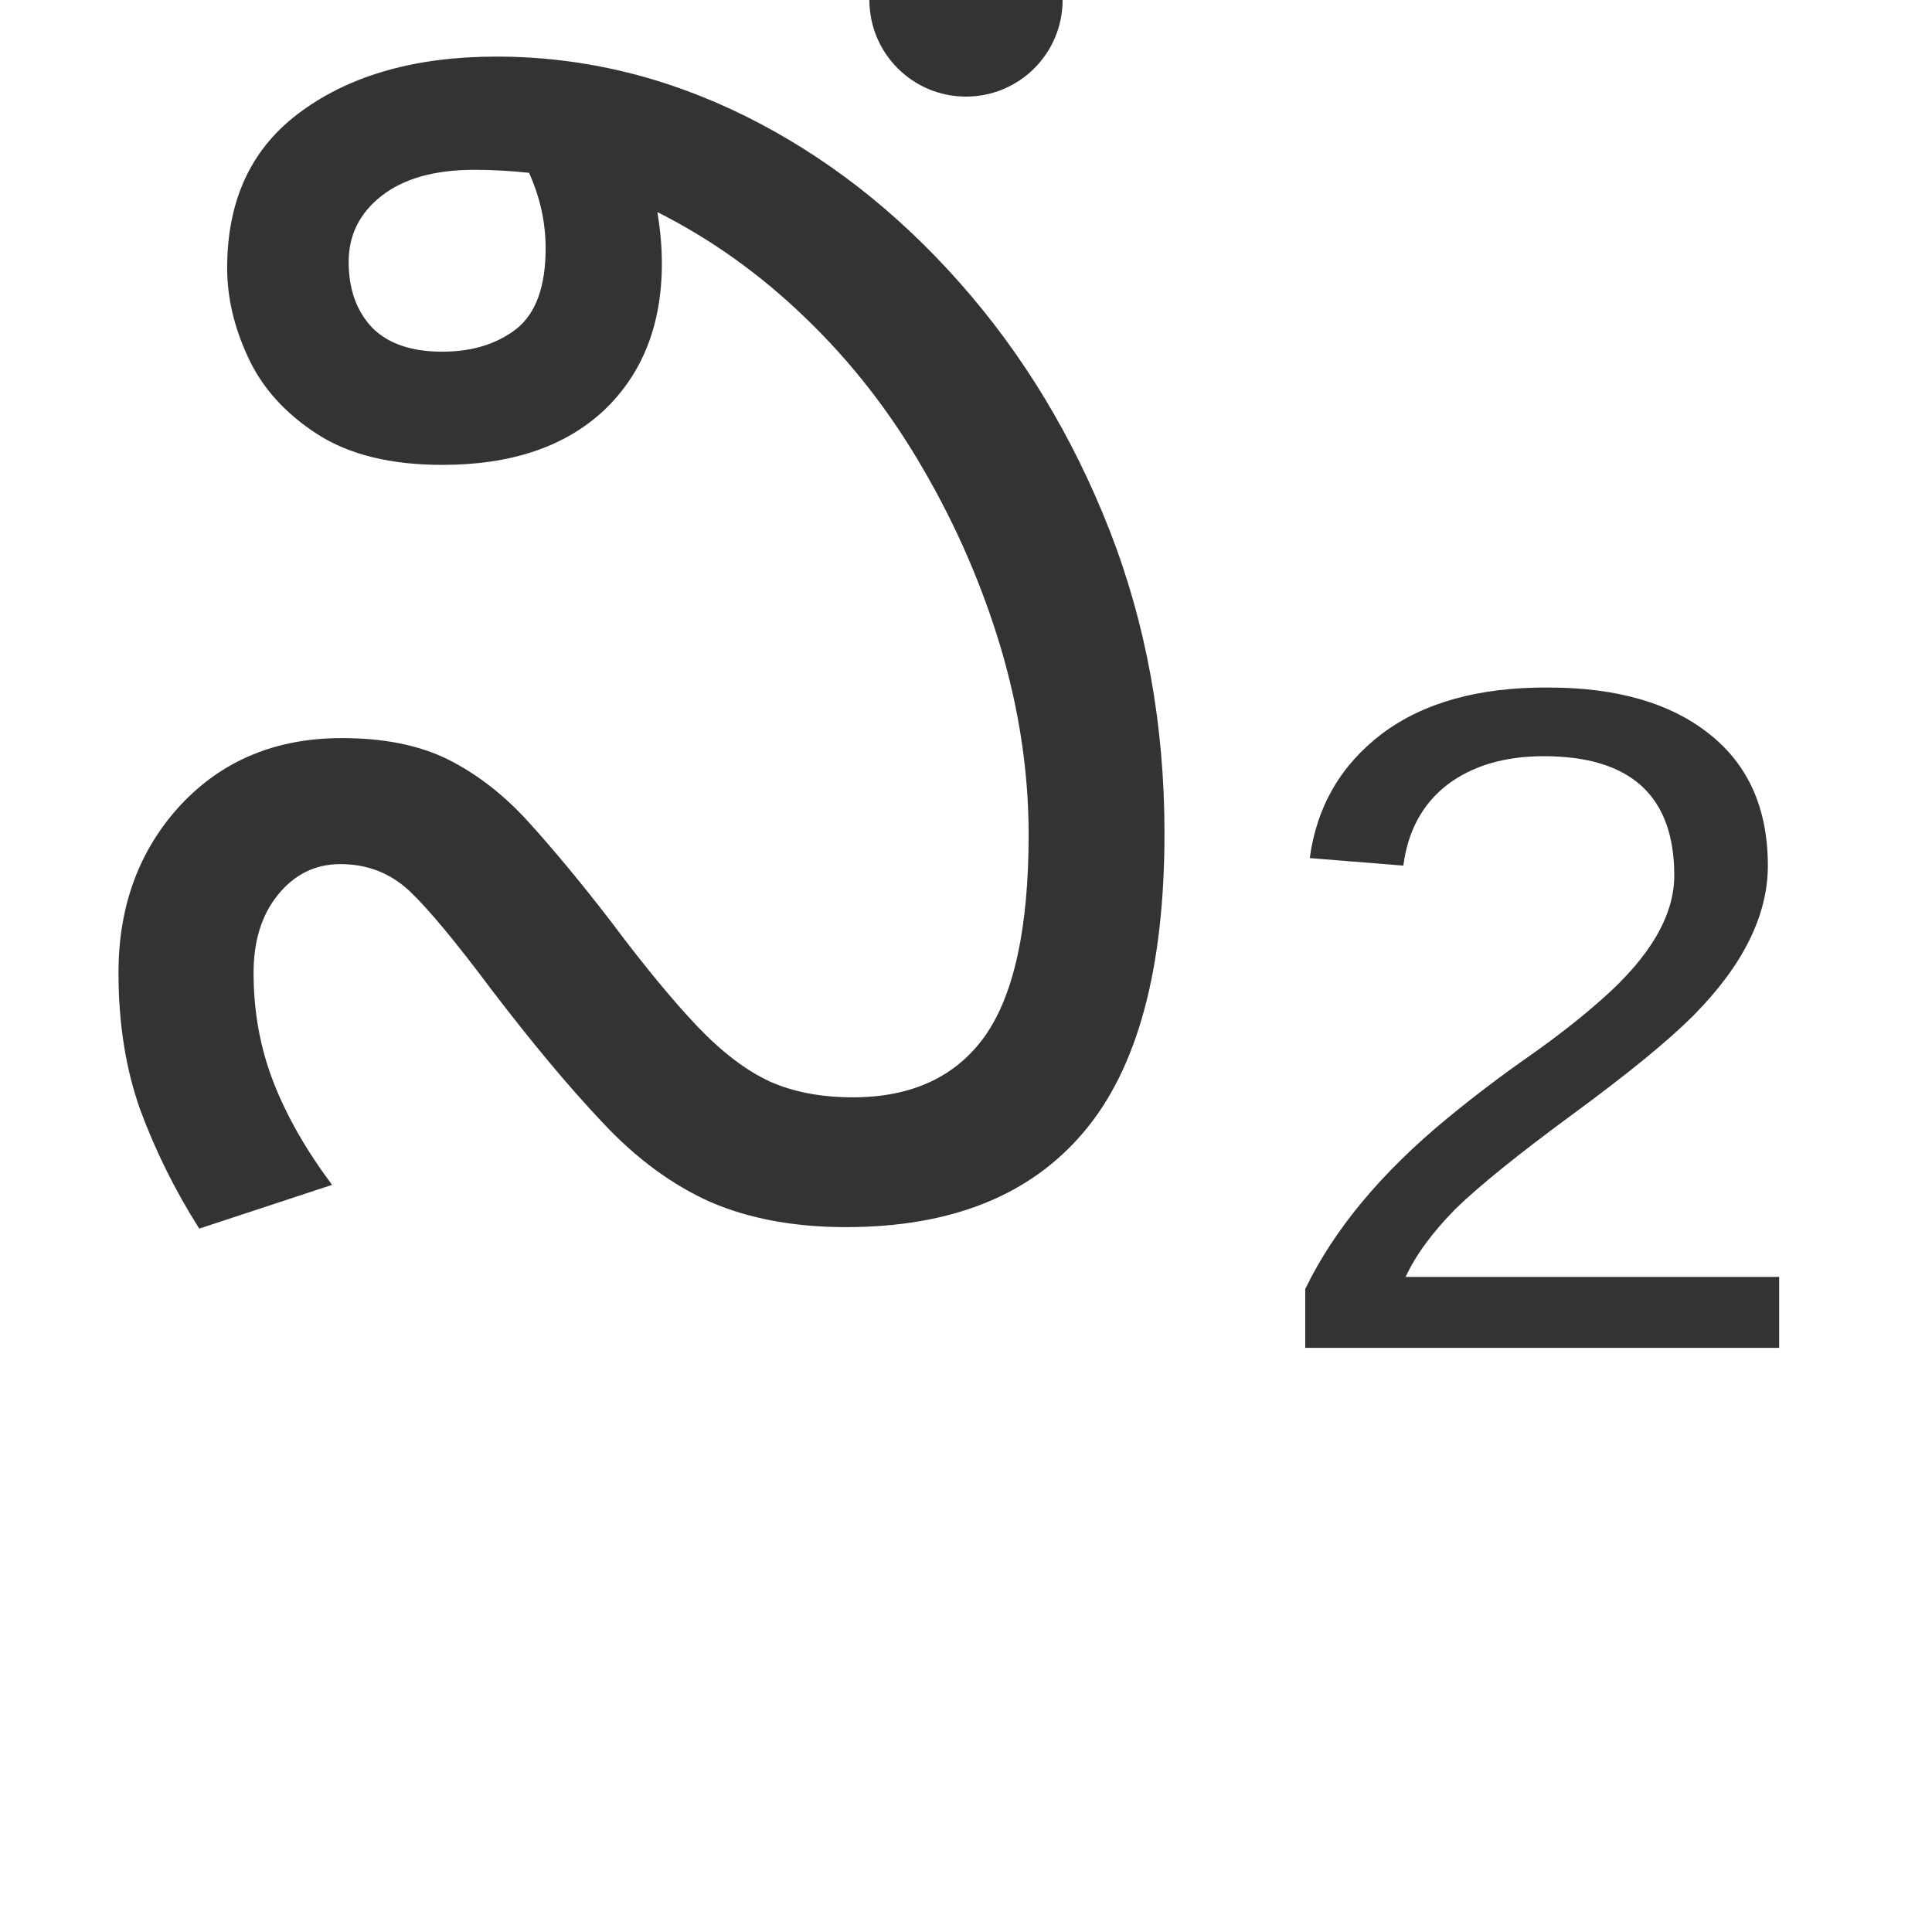
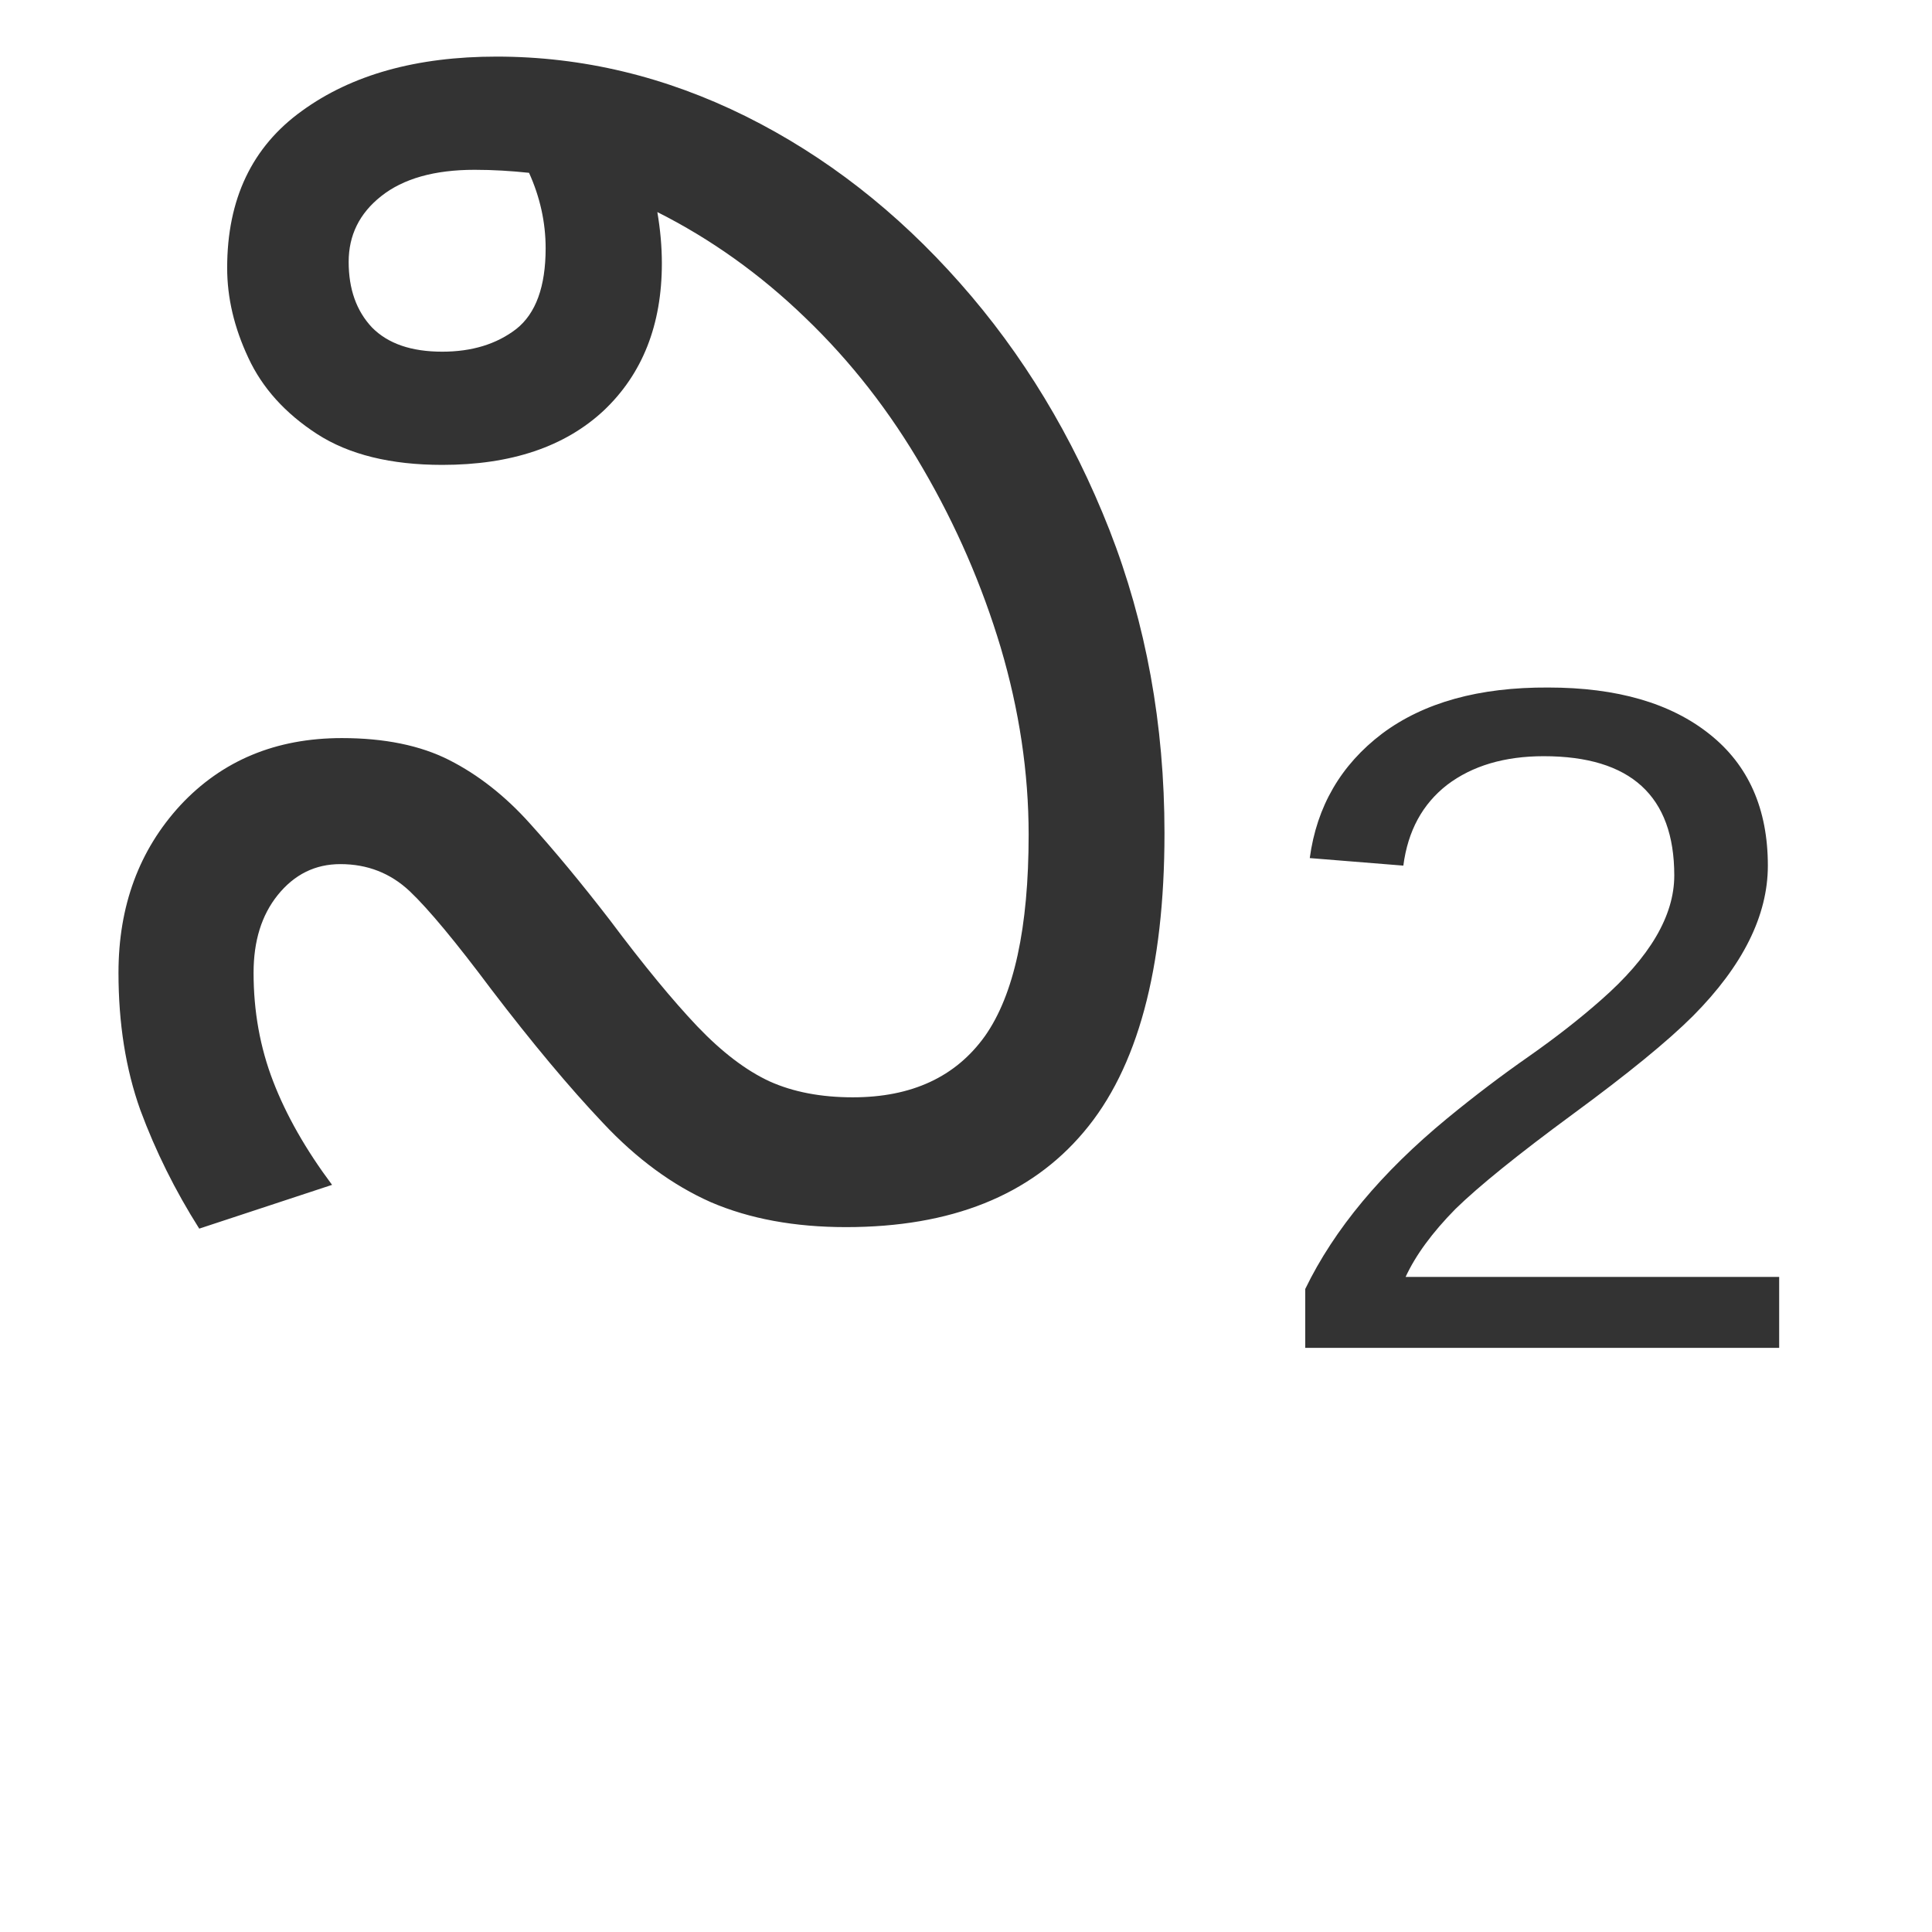
<svg xmlns="http://www.w3.org/2000/svg" width="40" height="40">
  <text x="20" y="25" text-anchor="middle" font-family="Noto Sans Telugu, Arial" font-size="34" fill="var(--text-primary, #333)">ని₂</text>
-   <circle cx="20" cy="0" r="2" fill="var(--text-primary, #333)" />
+   <circle cx="20" cy="-5" r="2" fill="var(--text-primary, #333)" />
</svg>
